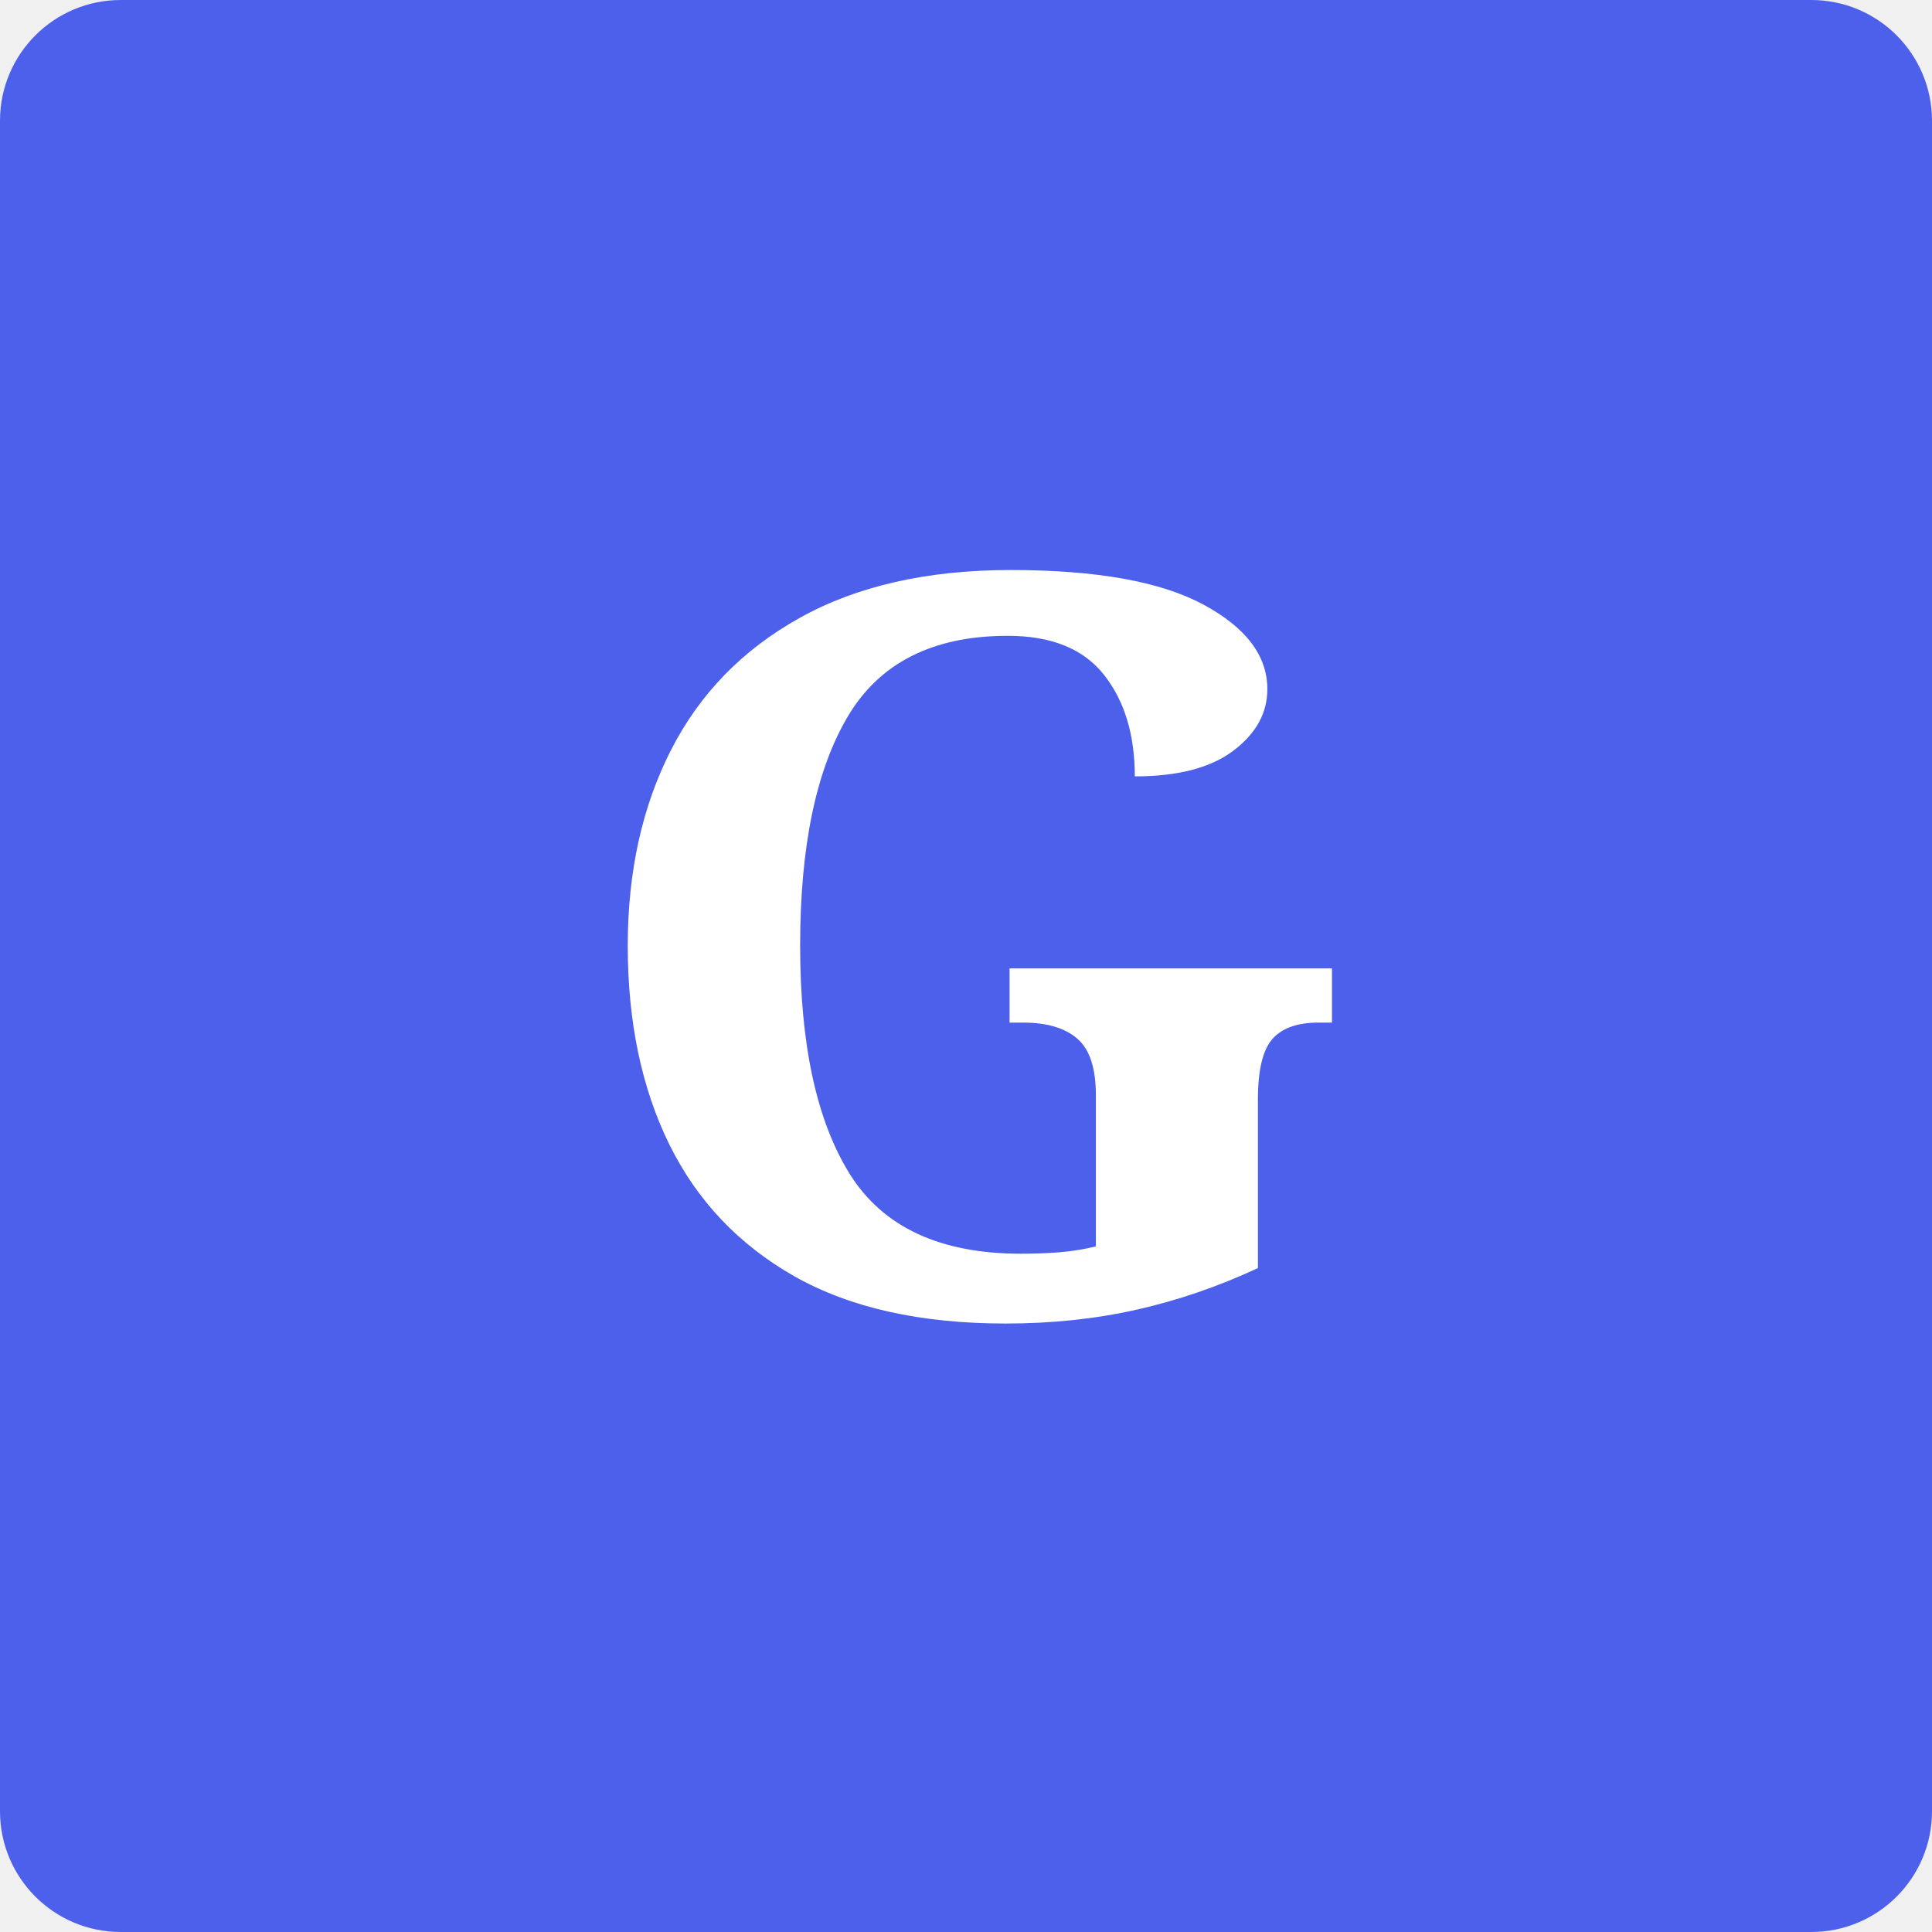
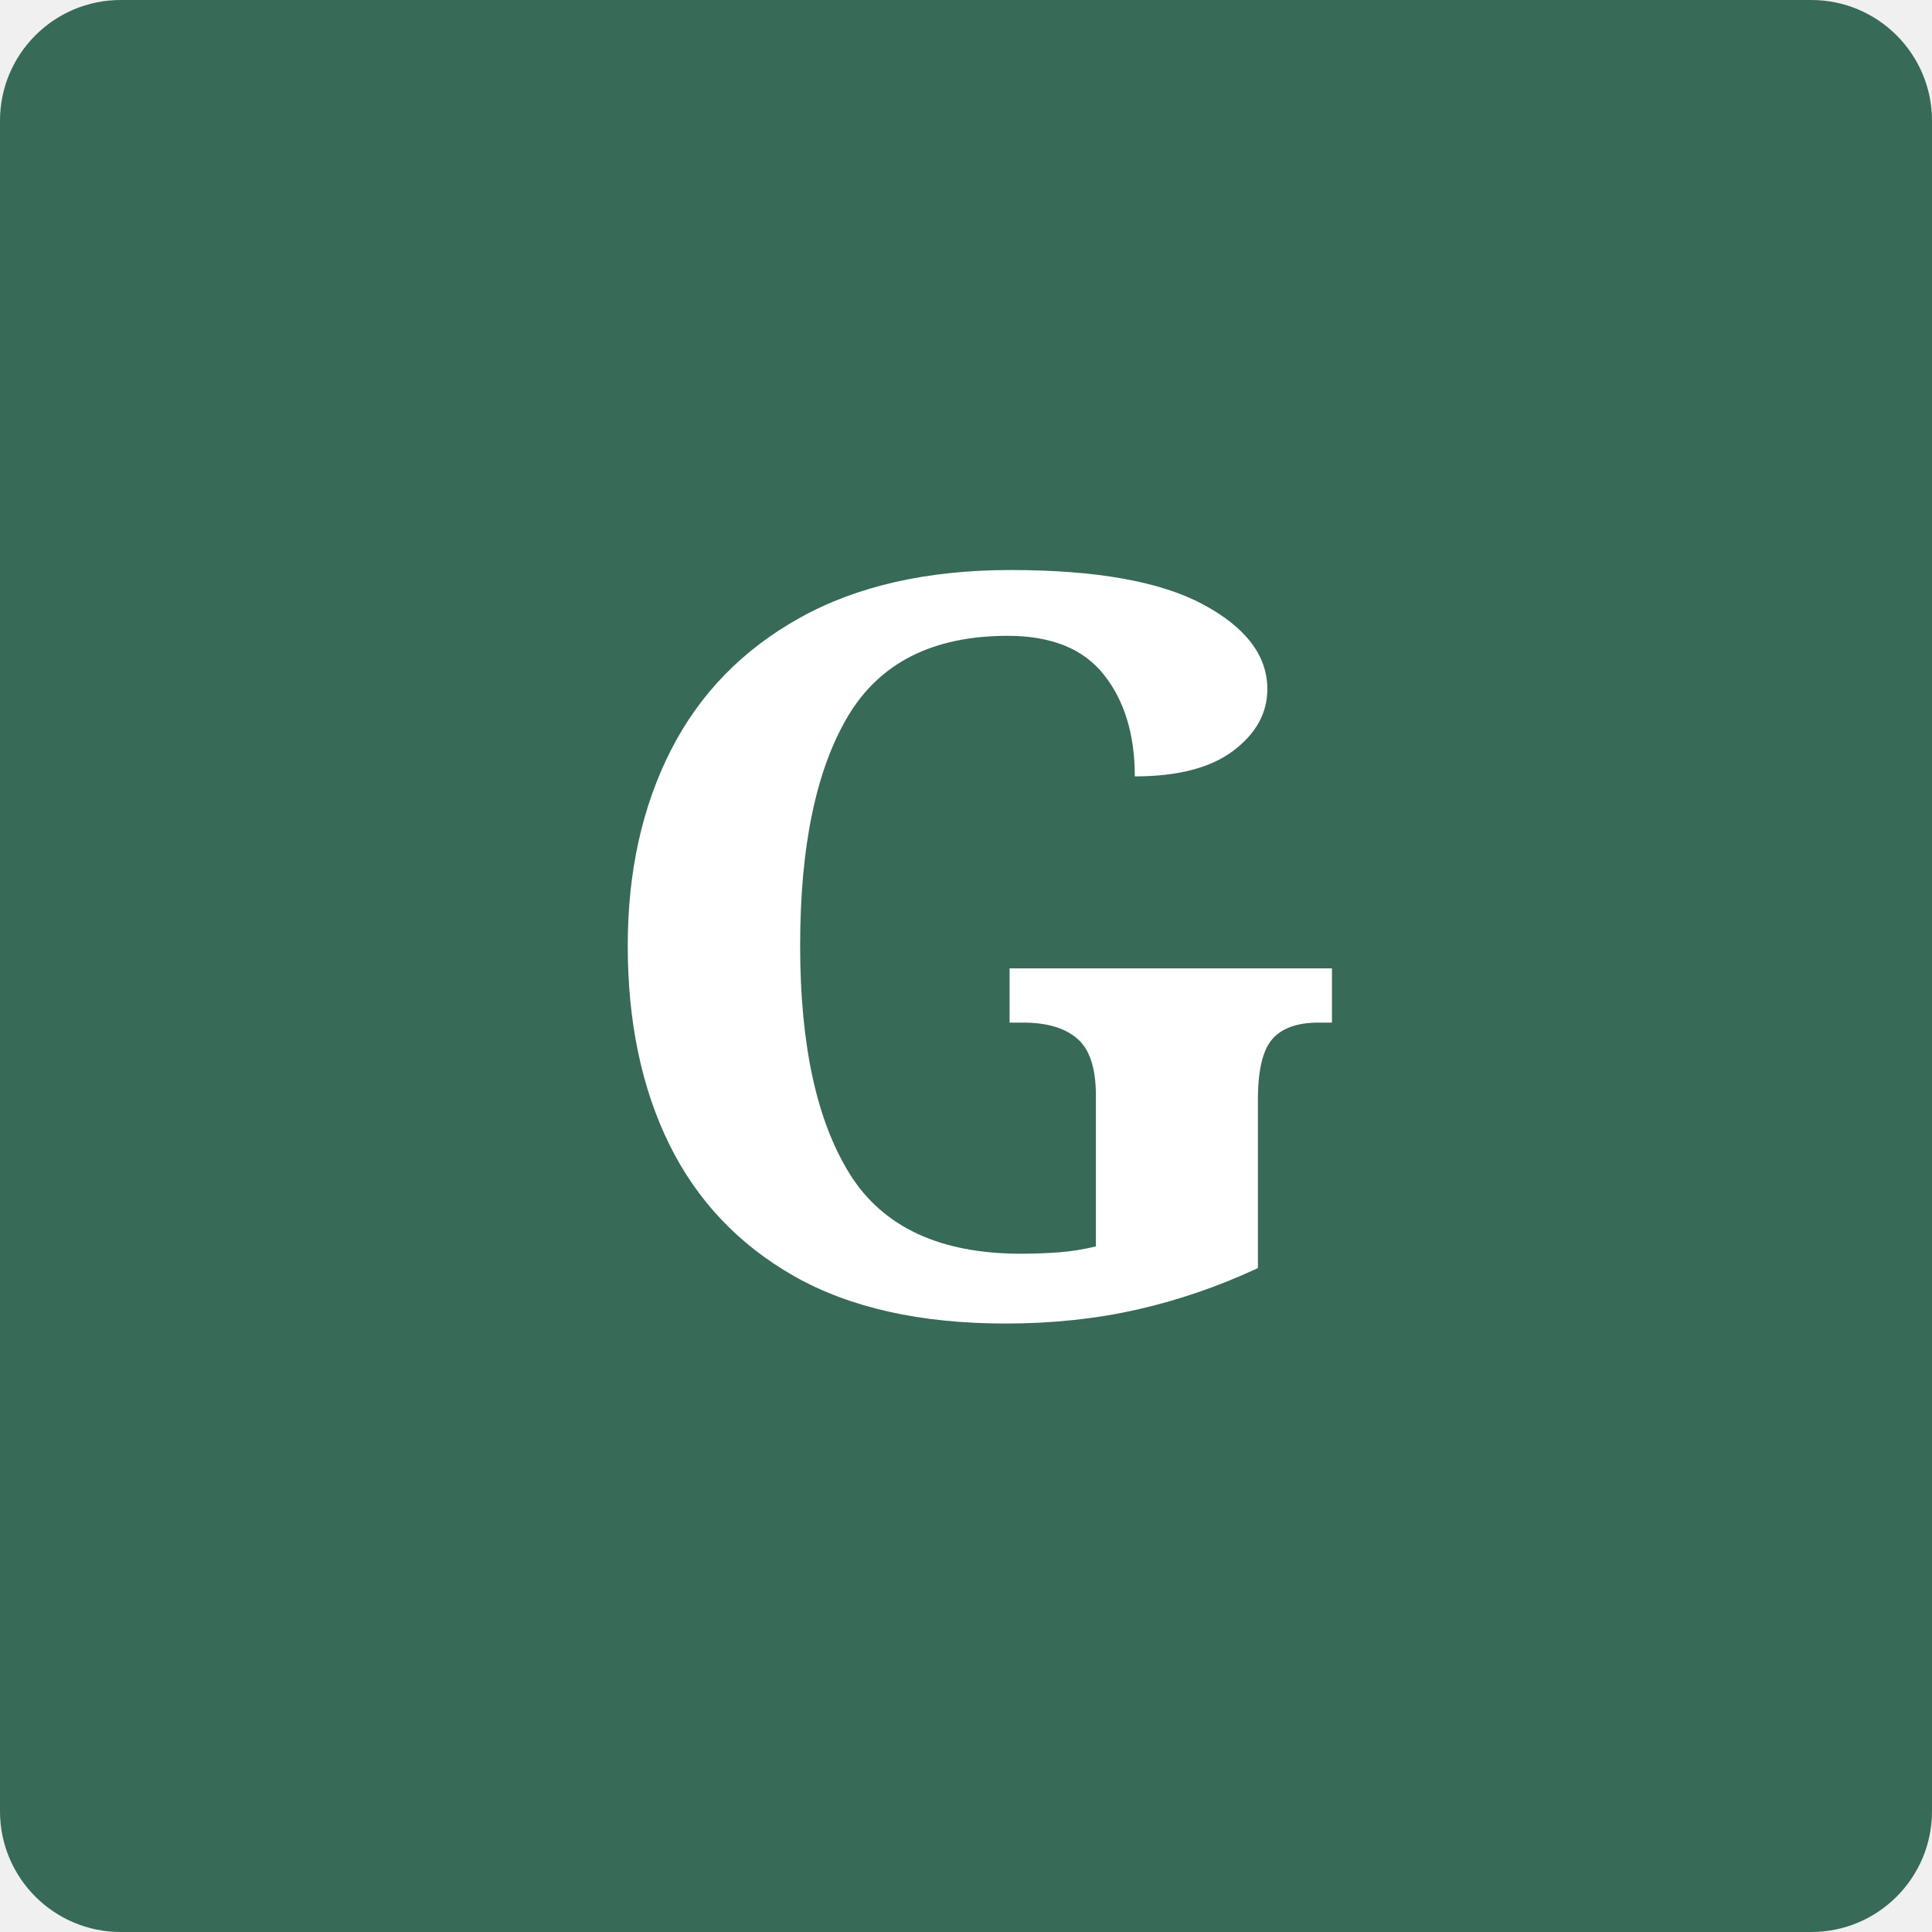
<svg xmlns="http://www.w3.org/2000/svg" viewBox="0 0 128 128">
-   <rect width="128" height="128" rx="8" fill="#4c60eb" />
+   <rect width="128" height="128" rx="8" fill="#376a57" />
  <text x="64" y="87" font-size="68" font-weight="700" text-anchor="middle" fill="#ffffff" font-family="Georgia,serif">G</text>
</svg>
